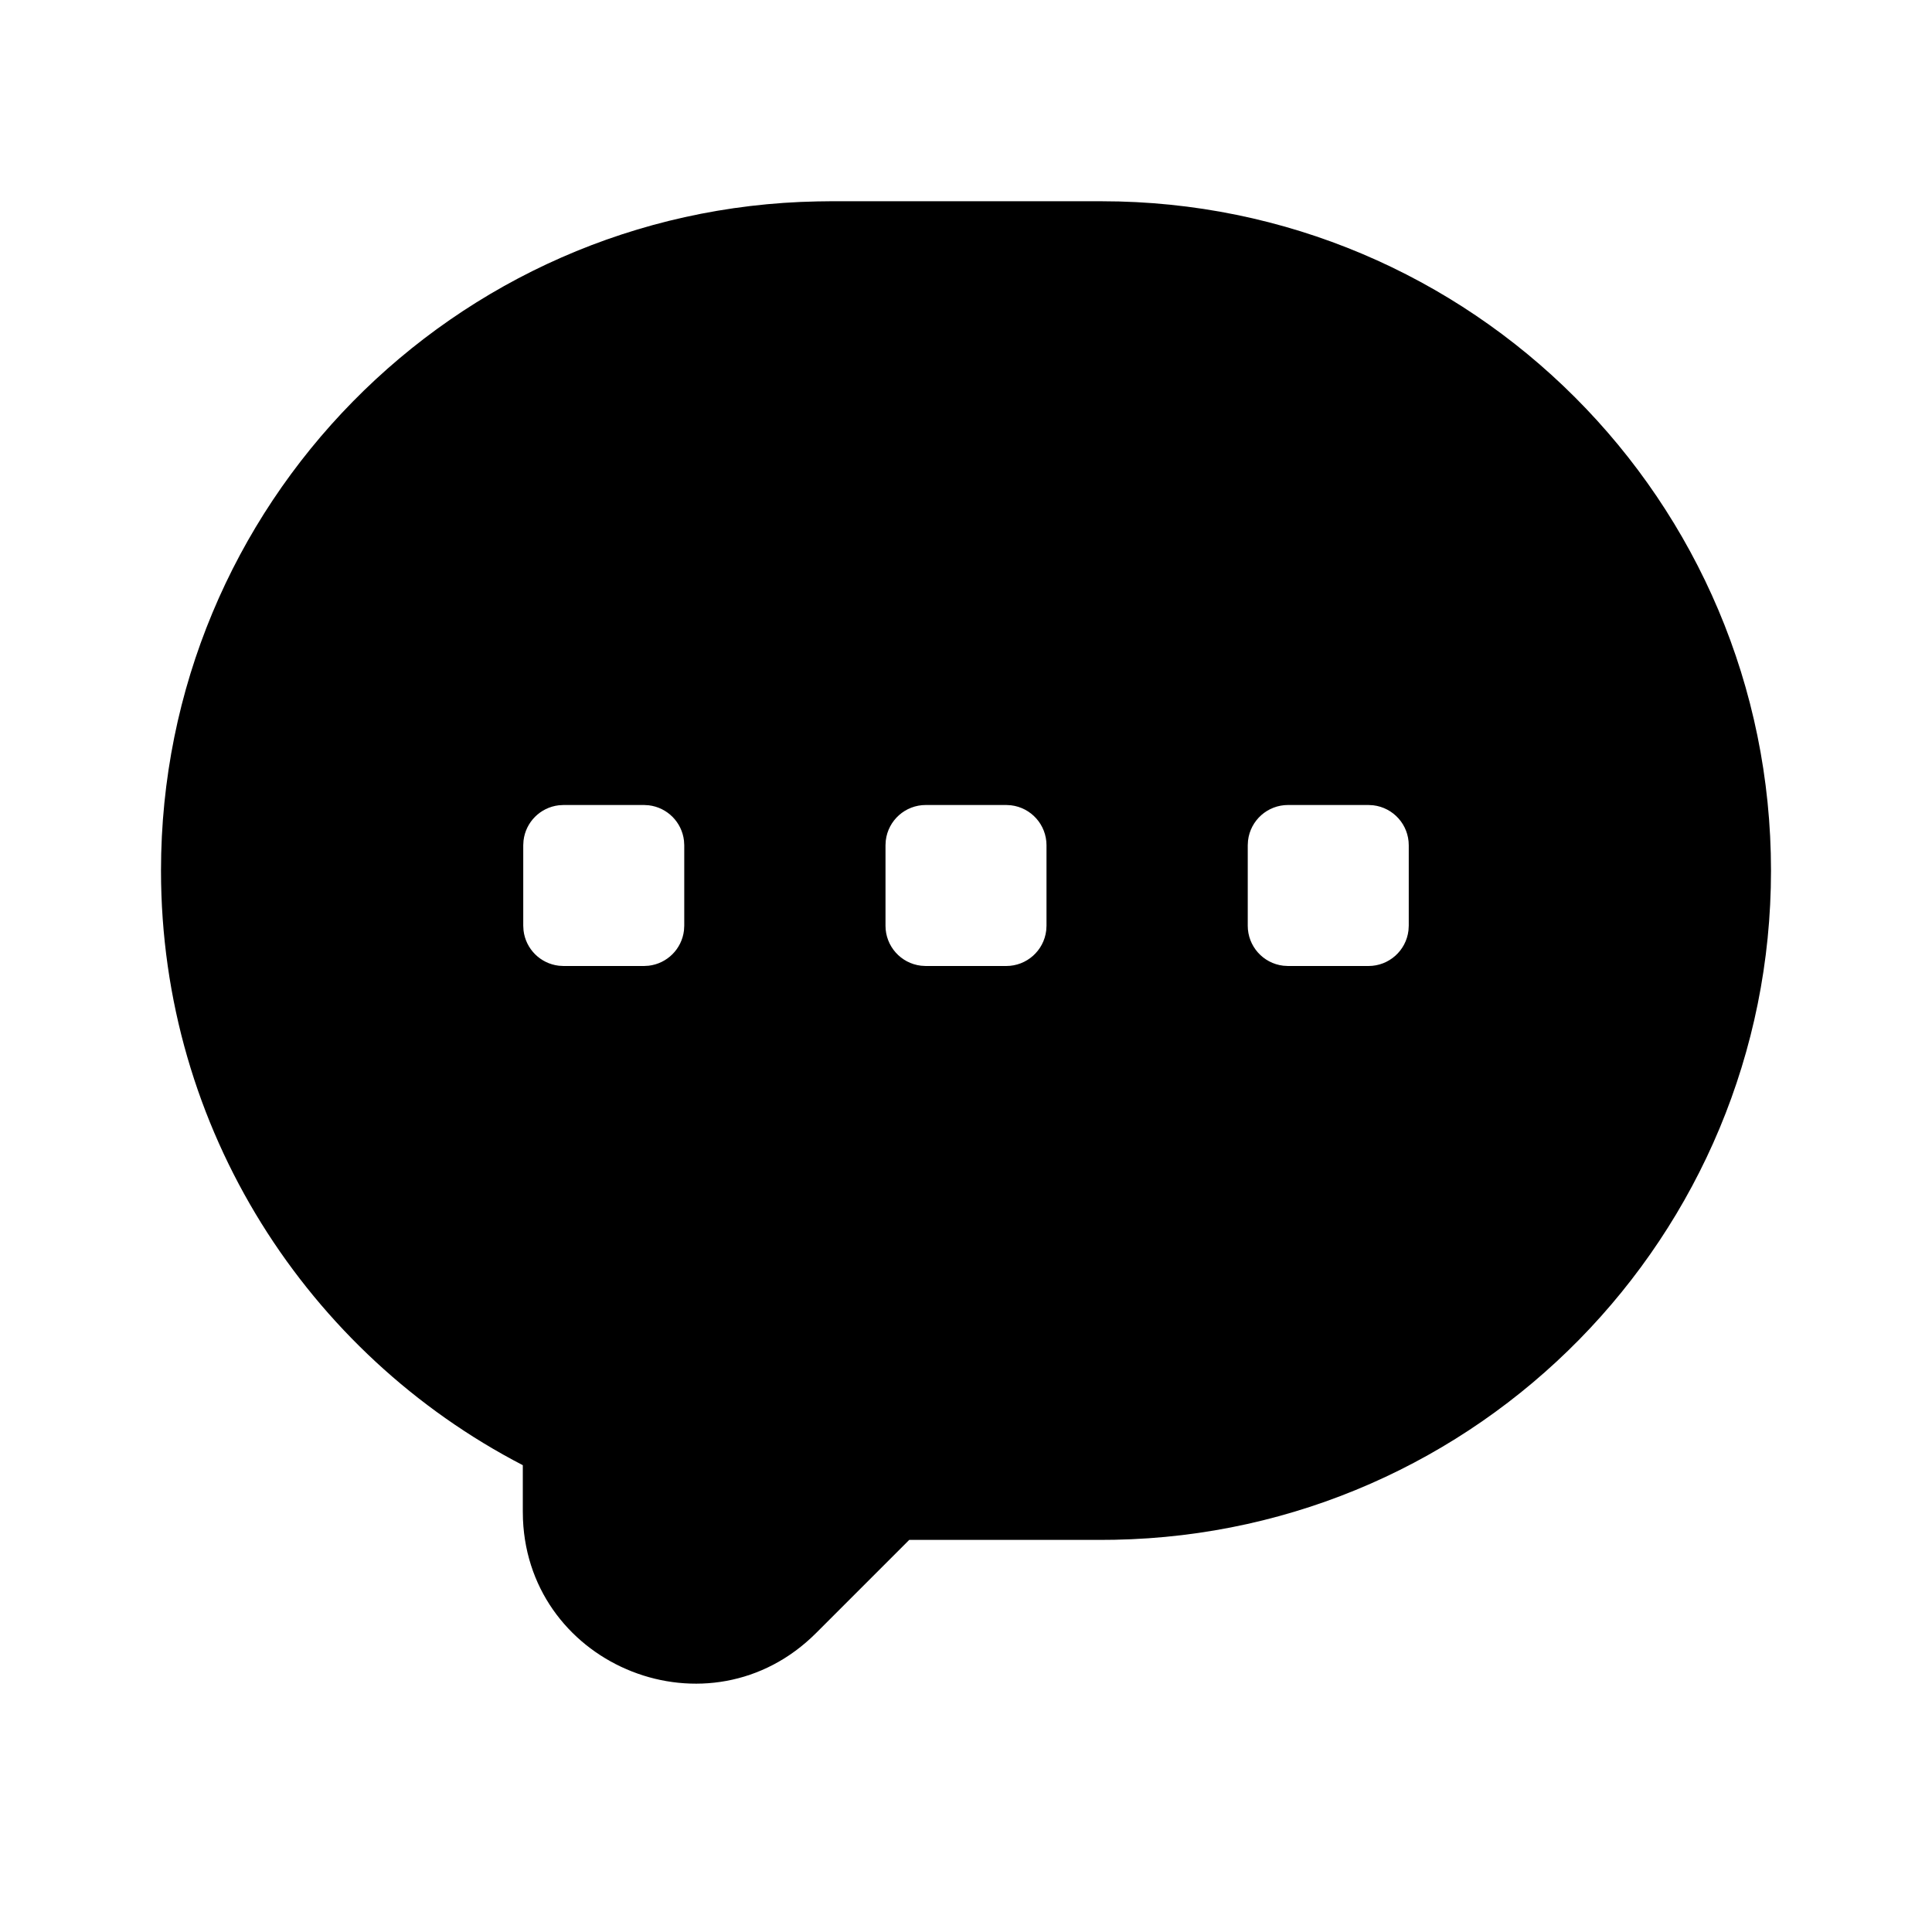
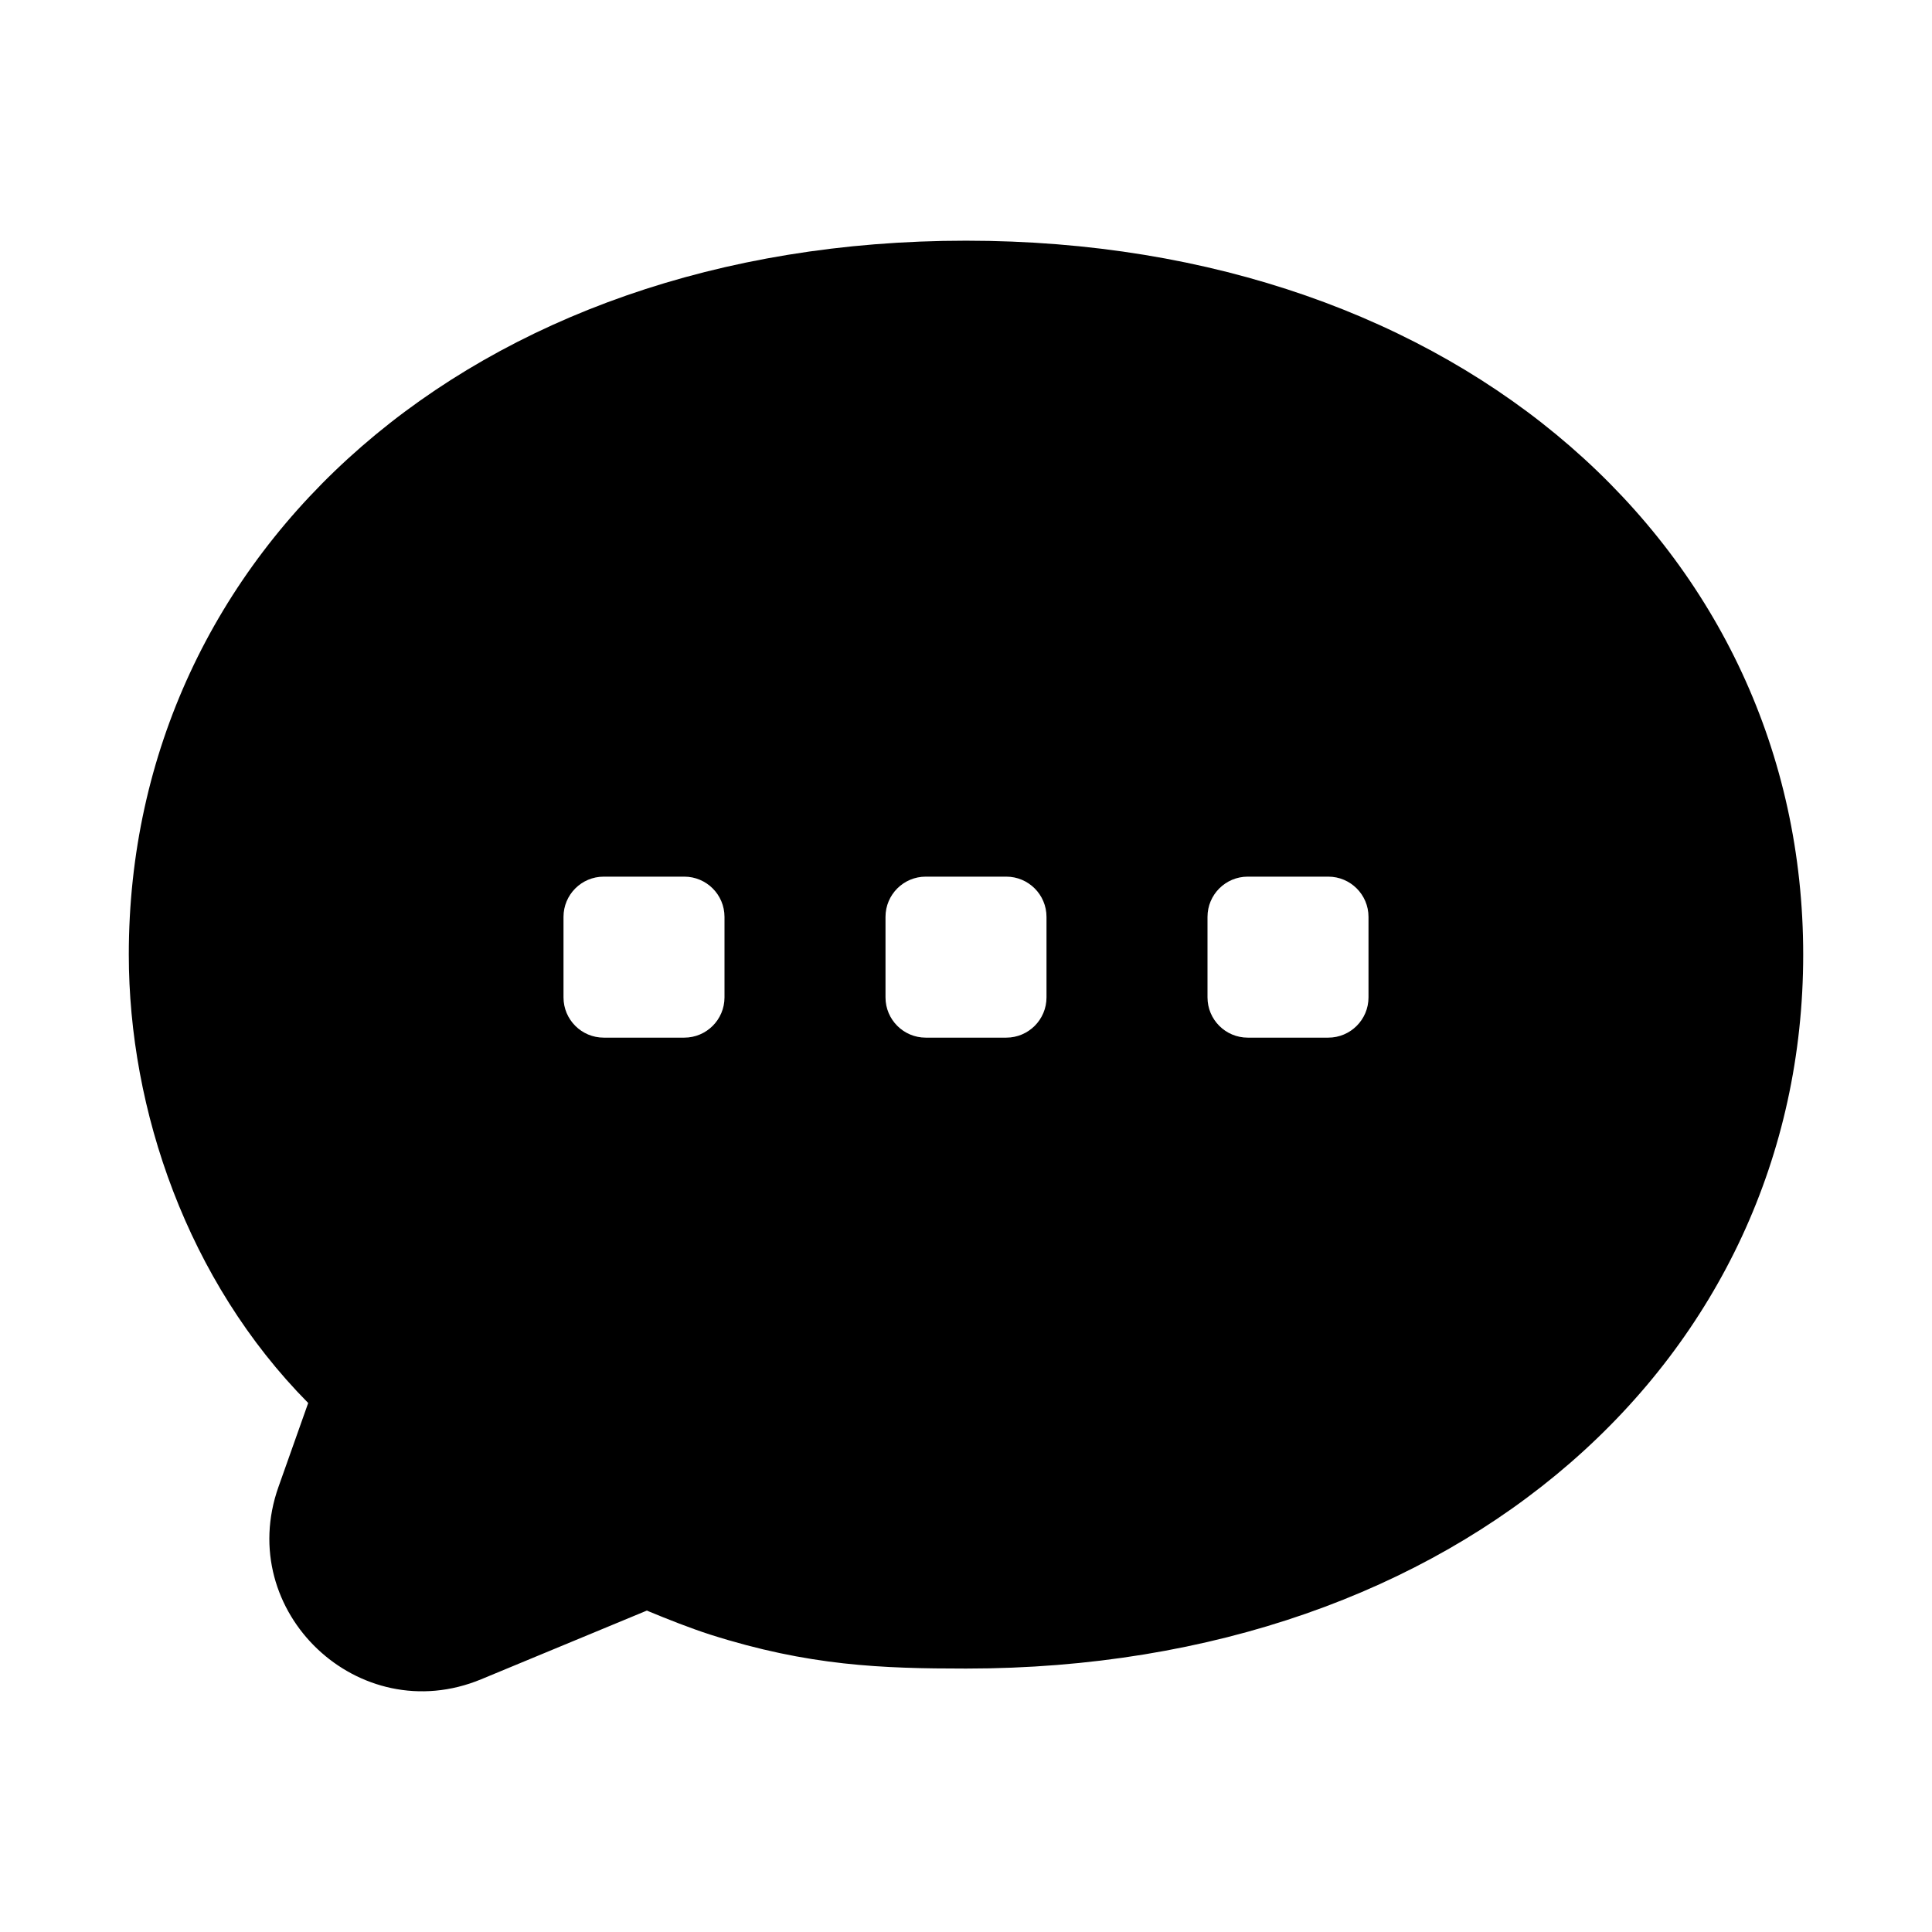
- <svg xmlns="http://www.w3.org/2000/svg" viewBox="0 0 1024 1024" version="1.1">
-   <path d="M583.893 106.667C779.861 106.667 938.667 265.493 938.667 461.44c0 193.643-155.157 351.04-347.947 354.667l-6.827 0.064h-101.973l-49.344 49.344c-56.363 56.384-152.043 18.133-155.392-60.16l-0.085-4.245v-24.533C163.243 717.611 85.333 598.677 85.333 461.44c0-193.643 155.157-351.061 347.947-354.688L440.107 106.667h143.787zM341.333 426.667h-42.667l-2.496 0.149a21.333 21.333 0 0 0-18.688 18.688L277.333 448v42.667l0.149 2.496a21.333 21.333 0 0 0 18.688 18.688L298.667 512h42.667l2.496-0.149a21.333 21.333 0 0 0 18.688-18.688L362.667 490.667v-42.667l-0.149-2.496a21.333 21.333 0 0 0-18.688-18.688L341.333 426.667z m192 0h-42.667a21.333 21.333 0 0 0-21.184 18.837L469.333 448v42.667a21.333 21.333 0 0 0 18.837 21.184L490.667 512h42.667a21.333 21.333 0 0 0 21.184-18.837L554.667 490.667v-42.667a21.333 21.333 0 0 0-18.837-21.184L533.333 426.667z m192 0h-42.667a21.333 21.333 0 0 0-21.184 18.837L661.333 448v42.667a21.333 21.333 0 0 0 18.837 21.184L682.667 512h42.667a21.333 21.333 0 0 0 21.184-18.837L746.667 490.667v-42.667a21.333 21.333 0 0 0-18.837-21.184L725.333 426.667z" p-id="3548" />
+ <svg xmlns="http://www.w3.org/2000/svg" t="1761702244953" class="icon" viewBox="0 0 1024 1024" version="1.1" p-id="31743" width="200" height="200">
+   <path d="M955.733 505.963c0 213.76-181.248 378.411-443.733 378.411-44.587 0-83.371-1.387-135.509-17.984-10.645-3.413-23.147-8.384-32.341-12.203l-1.28-0.555-87.829 36.416c-64.853 26.88-130.923-35.819-107.435-101.995l15.744-44.437C99.307 678.912 68.267 588.267 68.267 505.963 68.267 292.224 249.515 127.573 512 127.573s443.733 164.651 443.733 378.389zM384 485.973a21.333 21.333 0 0 0-21.333-21.333h-42.667a21.333 21.333 0 0 0-21.333 21.333v42.667a21.333 21.333 0 0 0 21.333 21.333h42.667a21.333 21.333 0 0 0 21.333-21.333v-42.667z m170.667 0a21.333 21.333 0 0 0-21.333-21.333h-42.667a21.333 21.333 0 0 0-21.333 21.333v42.667a21.333 21.333 0 0 0 21.333 21.333h42.667a21.333 21.333 0 0 0 21.333-21.333v-42.667z m170.667 0a21.333 21.333 0 0 0-21.333-21.333h-42.667a21.333 21.333 0 0 0-21.333 21.333v42.667a21.333 21.333 0 0 0 21.333 21.333h42.667a21.333 21.333 0 0 0 21.333-21.333v-42.667z" p-id="31744" />
</svg>
